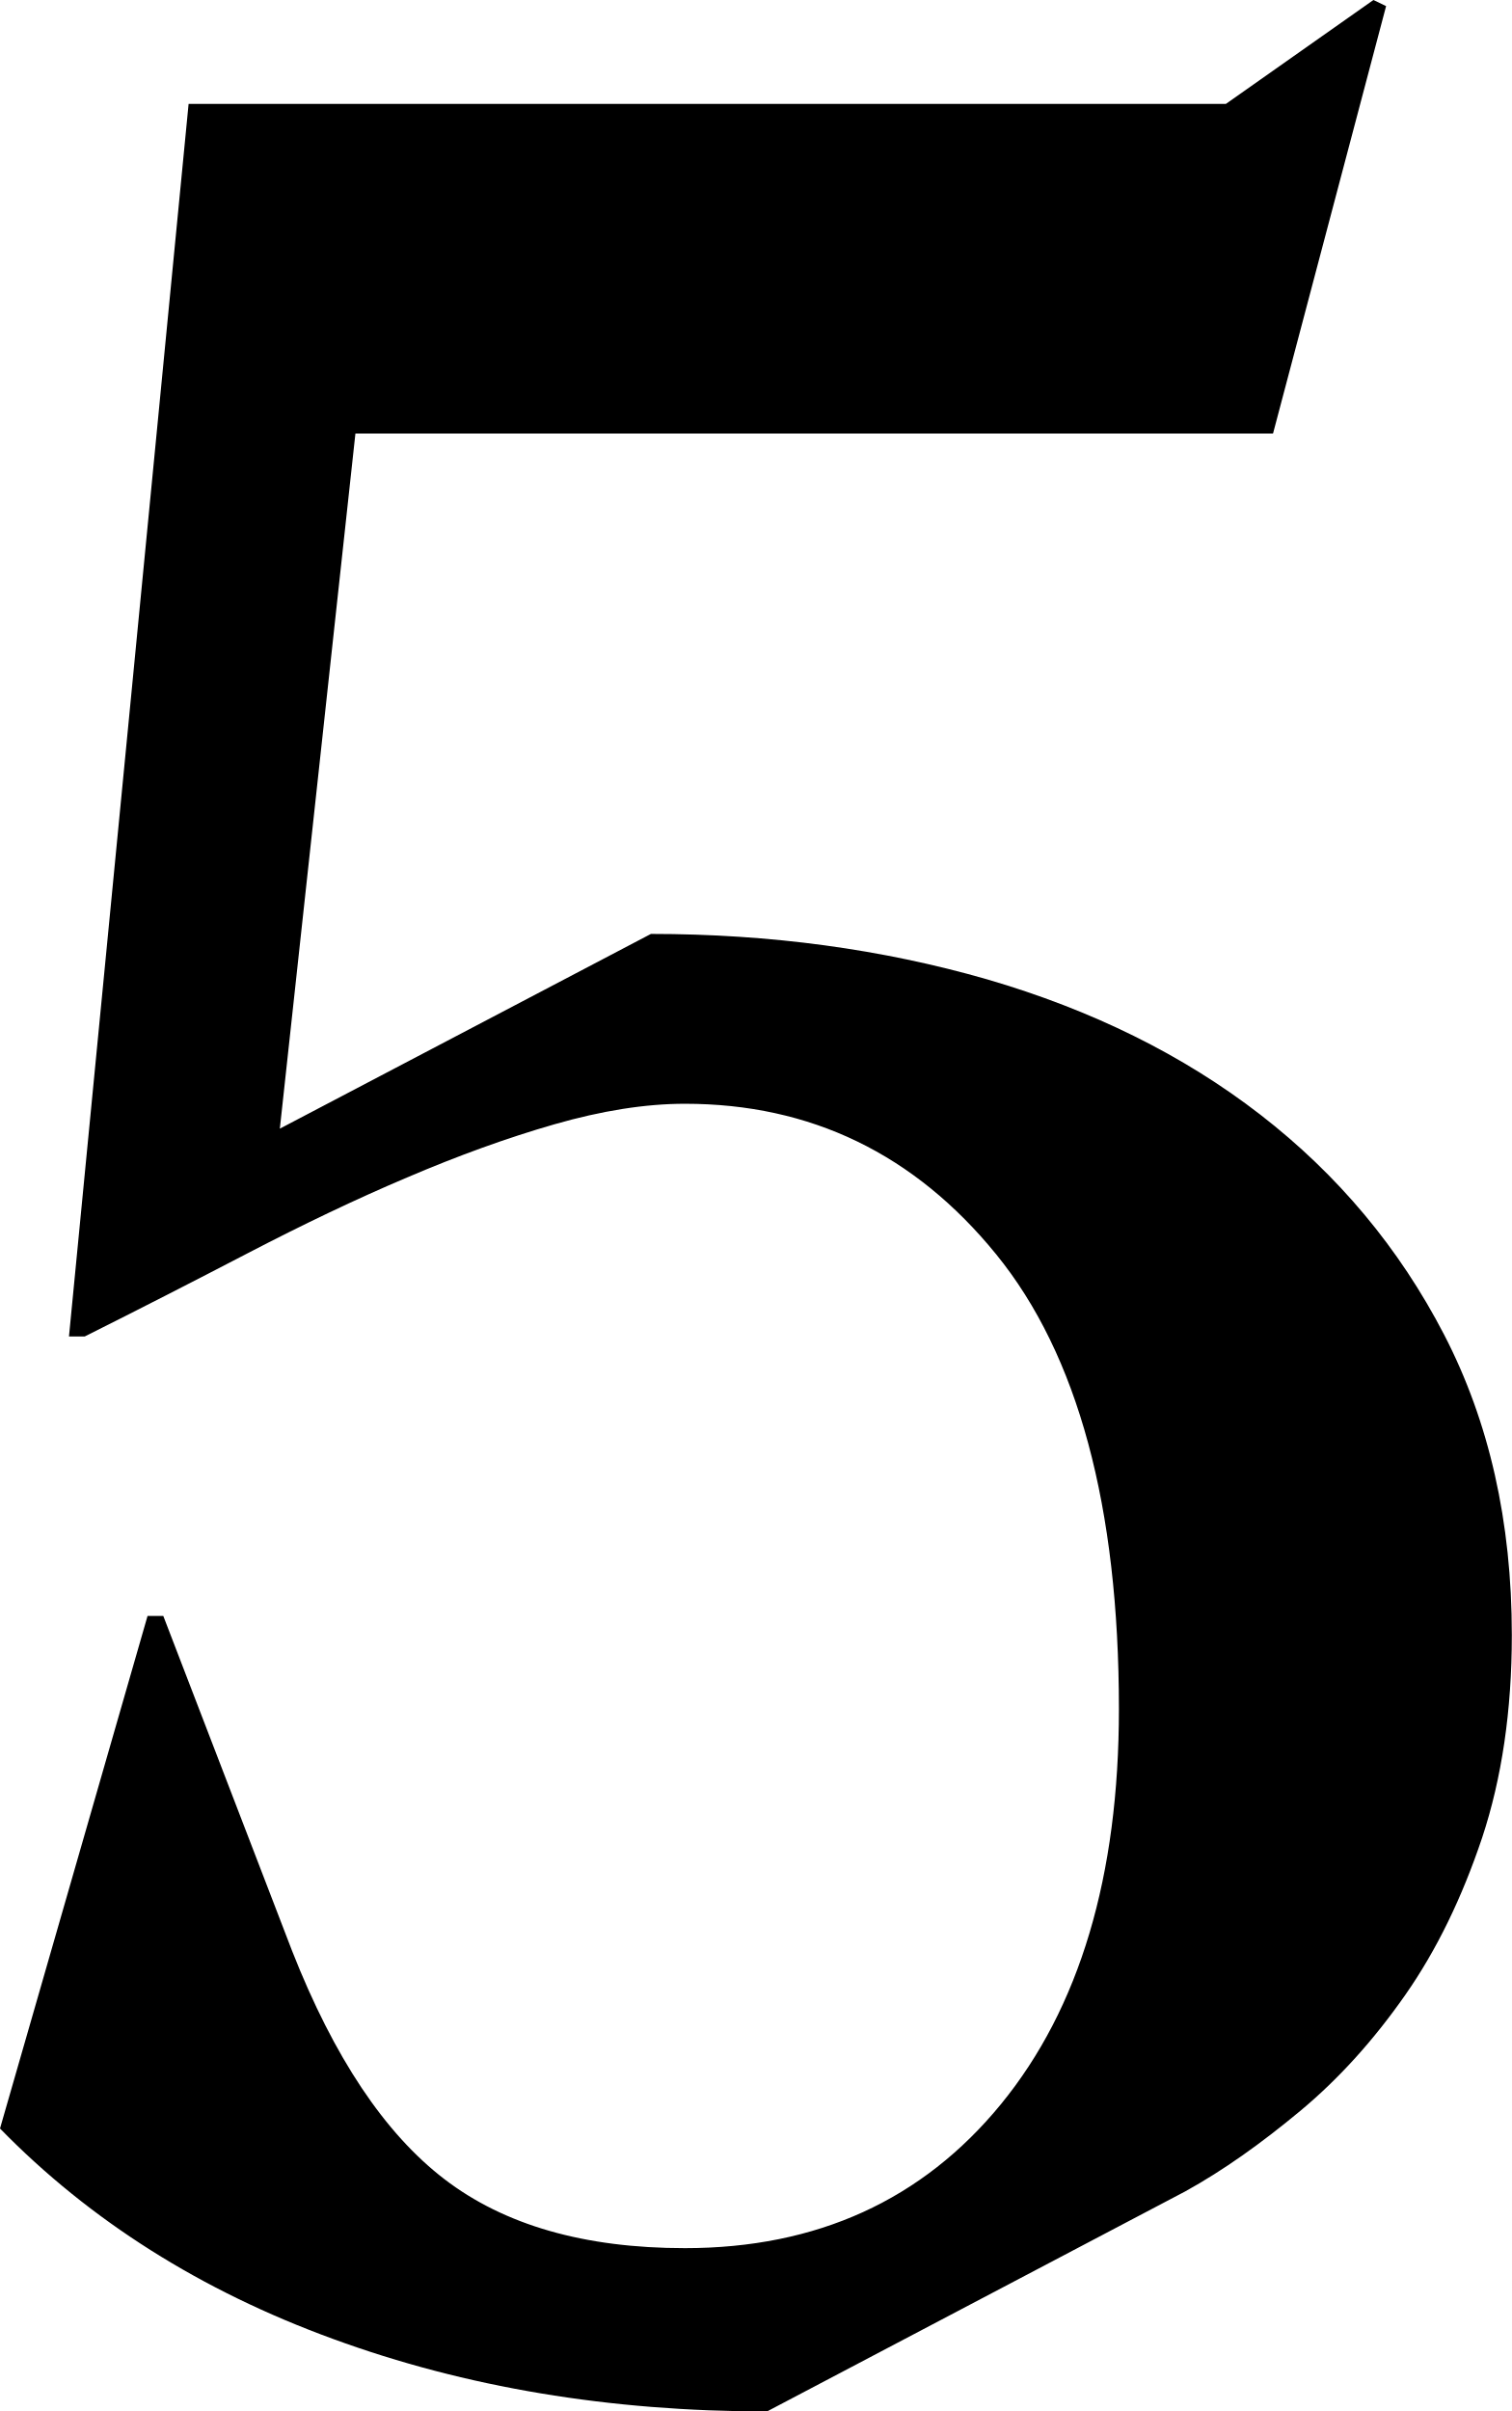
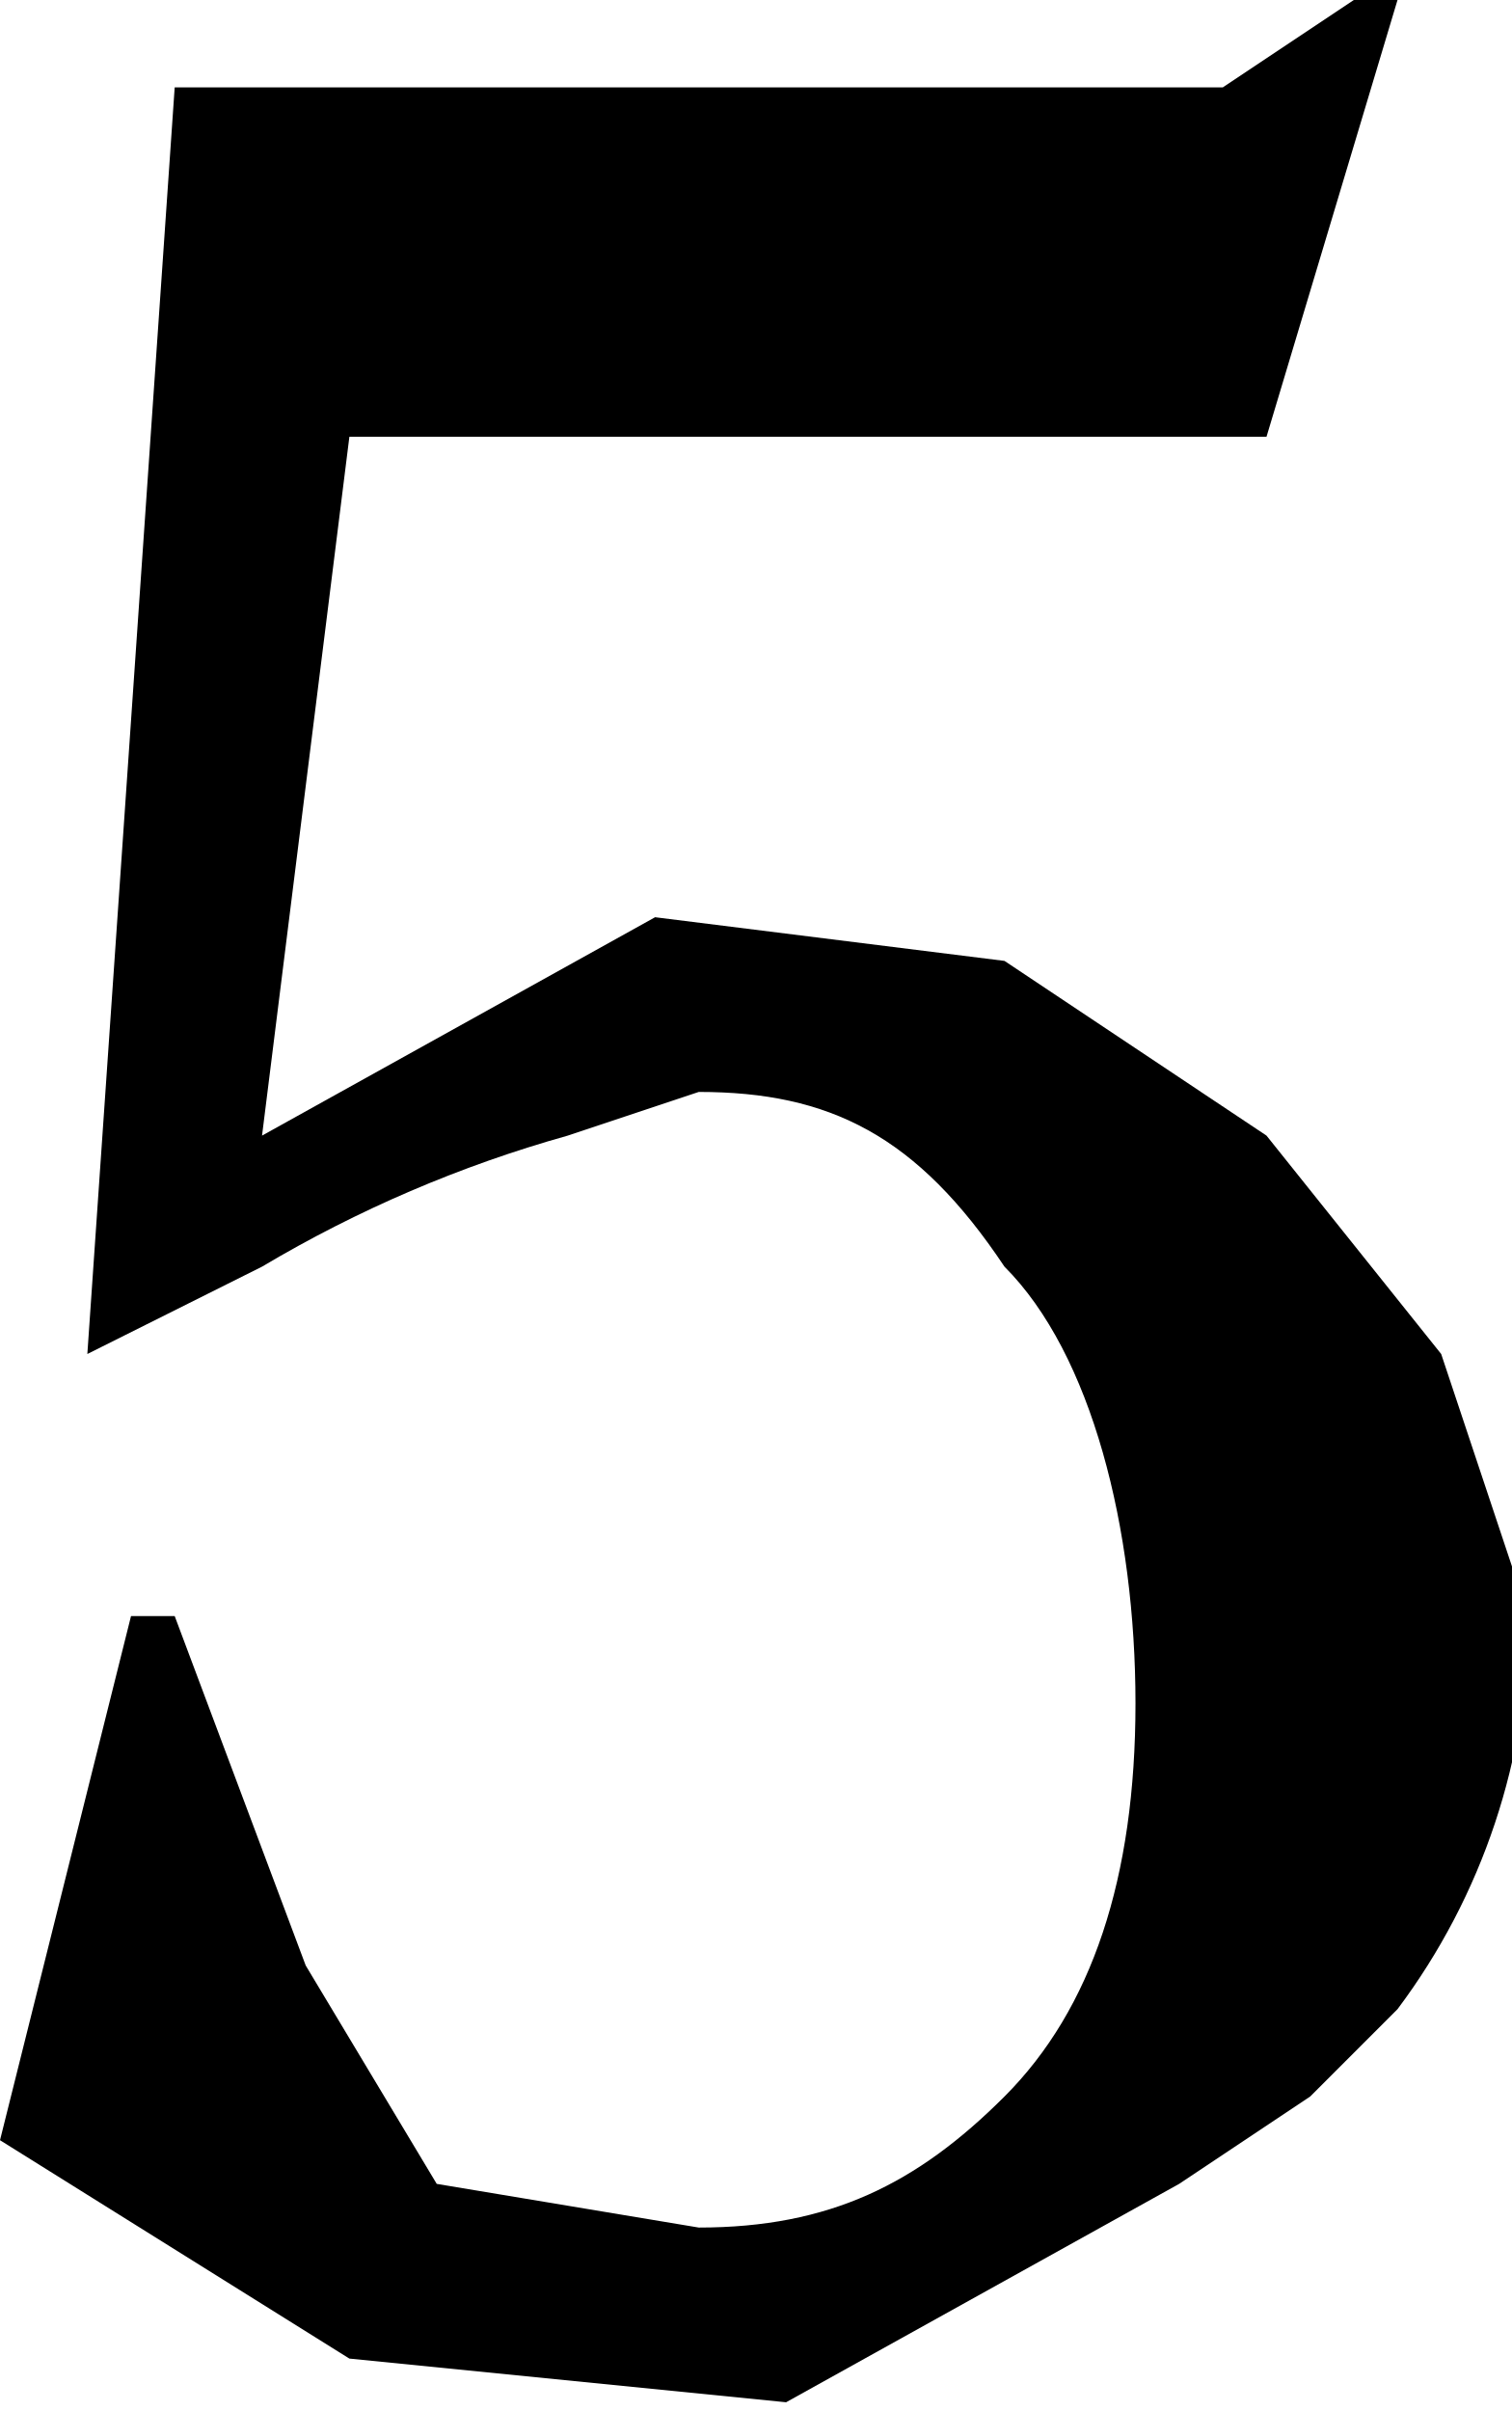
- <svg xmlns="http://www.w3.org/2000/svg" id="_圖層_1" viewBox="0 0 34.63 55.22">
-   <path d="M8.14,9.94l-1.73,15.91,8.5-4.46c2.74,0,5.3.35,7.7,1.04,2.4.7,4.49,1.73,6.26,3.1,1.77,1.37,3.18,3.05,4.21,5.04,1.03,1.99,1.55,4.28,1.55,6.88,0,1.73-.23,3.28-.68,4.64-.46,1.37-1.04,2.57-1.76,3.6-.72,1.03-1.52,1.92-2.41,2.66-.89.74-1.76,1.36-2.63,1.84l-9.58,5.04c-3.6,0-6.91-.55-9.94-1.66-3.02-1.1-5.57-2.71-7.63-4.82l3.38-11.74h.36l2.95,7.67c.96,2.44,2.12,4.18,3.49,5.23,1.37,1.05,3.2,1.58,5.51,1.58,3.02,0,5.44-1.1,7.24-3.3,1.8-2.2,2.7-5.22,2.7-9.05,0-4.64-.94-8.11-2.81-10.41-1.87-2.3-4.25-3.45-7.13-3.45-.91,0-1.91.16-2.99.47-1.08.31-2.21.72-3.38,1.22-1.18.5-2.39,1.08-3.64,1.73-1.25.65-2.5,1.29-3.74,1.91h-.36L4.32,2.38h23.76l3.38-2.38.29.14-2.59,9.79H8.14Z" style="fill:#000; stroke-width:0px;" />
+ <svg xmlns="http://www.w3.org/2000/svg" viewBox="0 0 34.6 55.2">
+   <path d="M8 10 6 26l9-5 8 1 6 4 4 5 2 6a15 15 0 0 1-3 9l-2 2-3 2-9 5-10-1-8-5 3-12h1l3 8 3 5 6 1c3 0 5-1 7-3s3-5 3-9-1-8-3-10c-2-3-4-4-7-4l-3 1a29 29 0 0 0-7 3l-4 2L4 2h24l3-2h1l-3 10H8Z" />
</svg>
